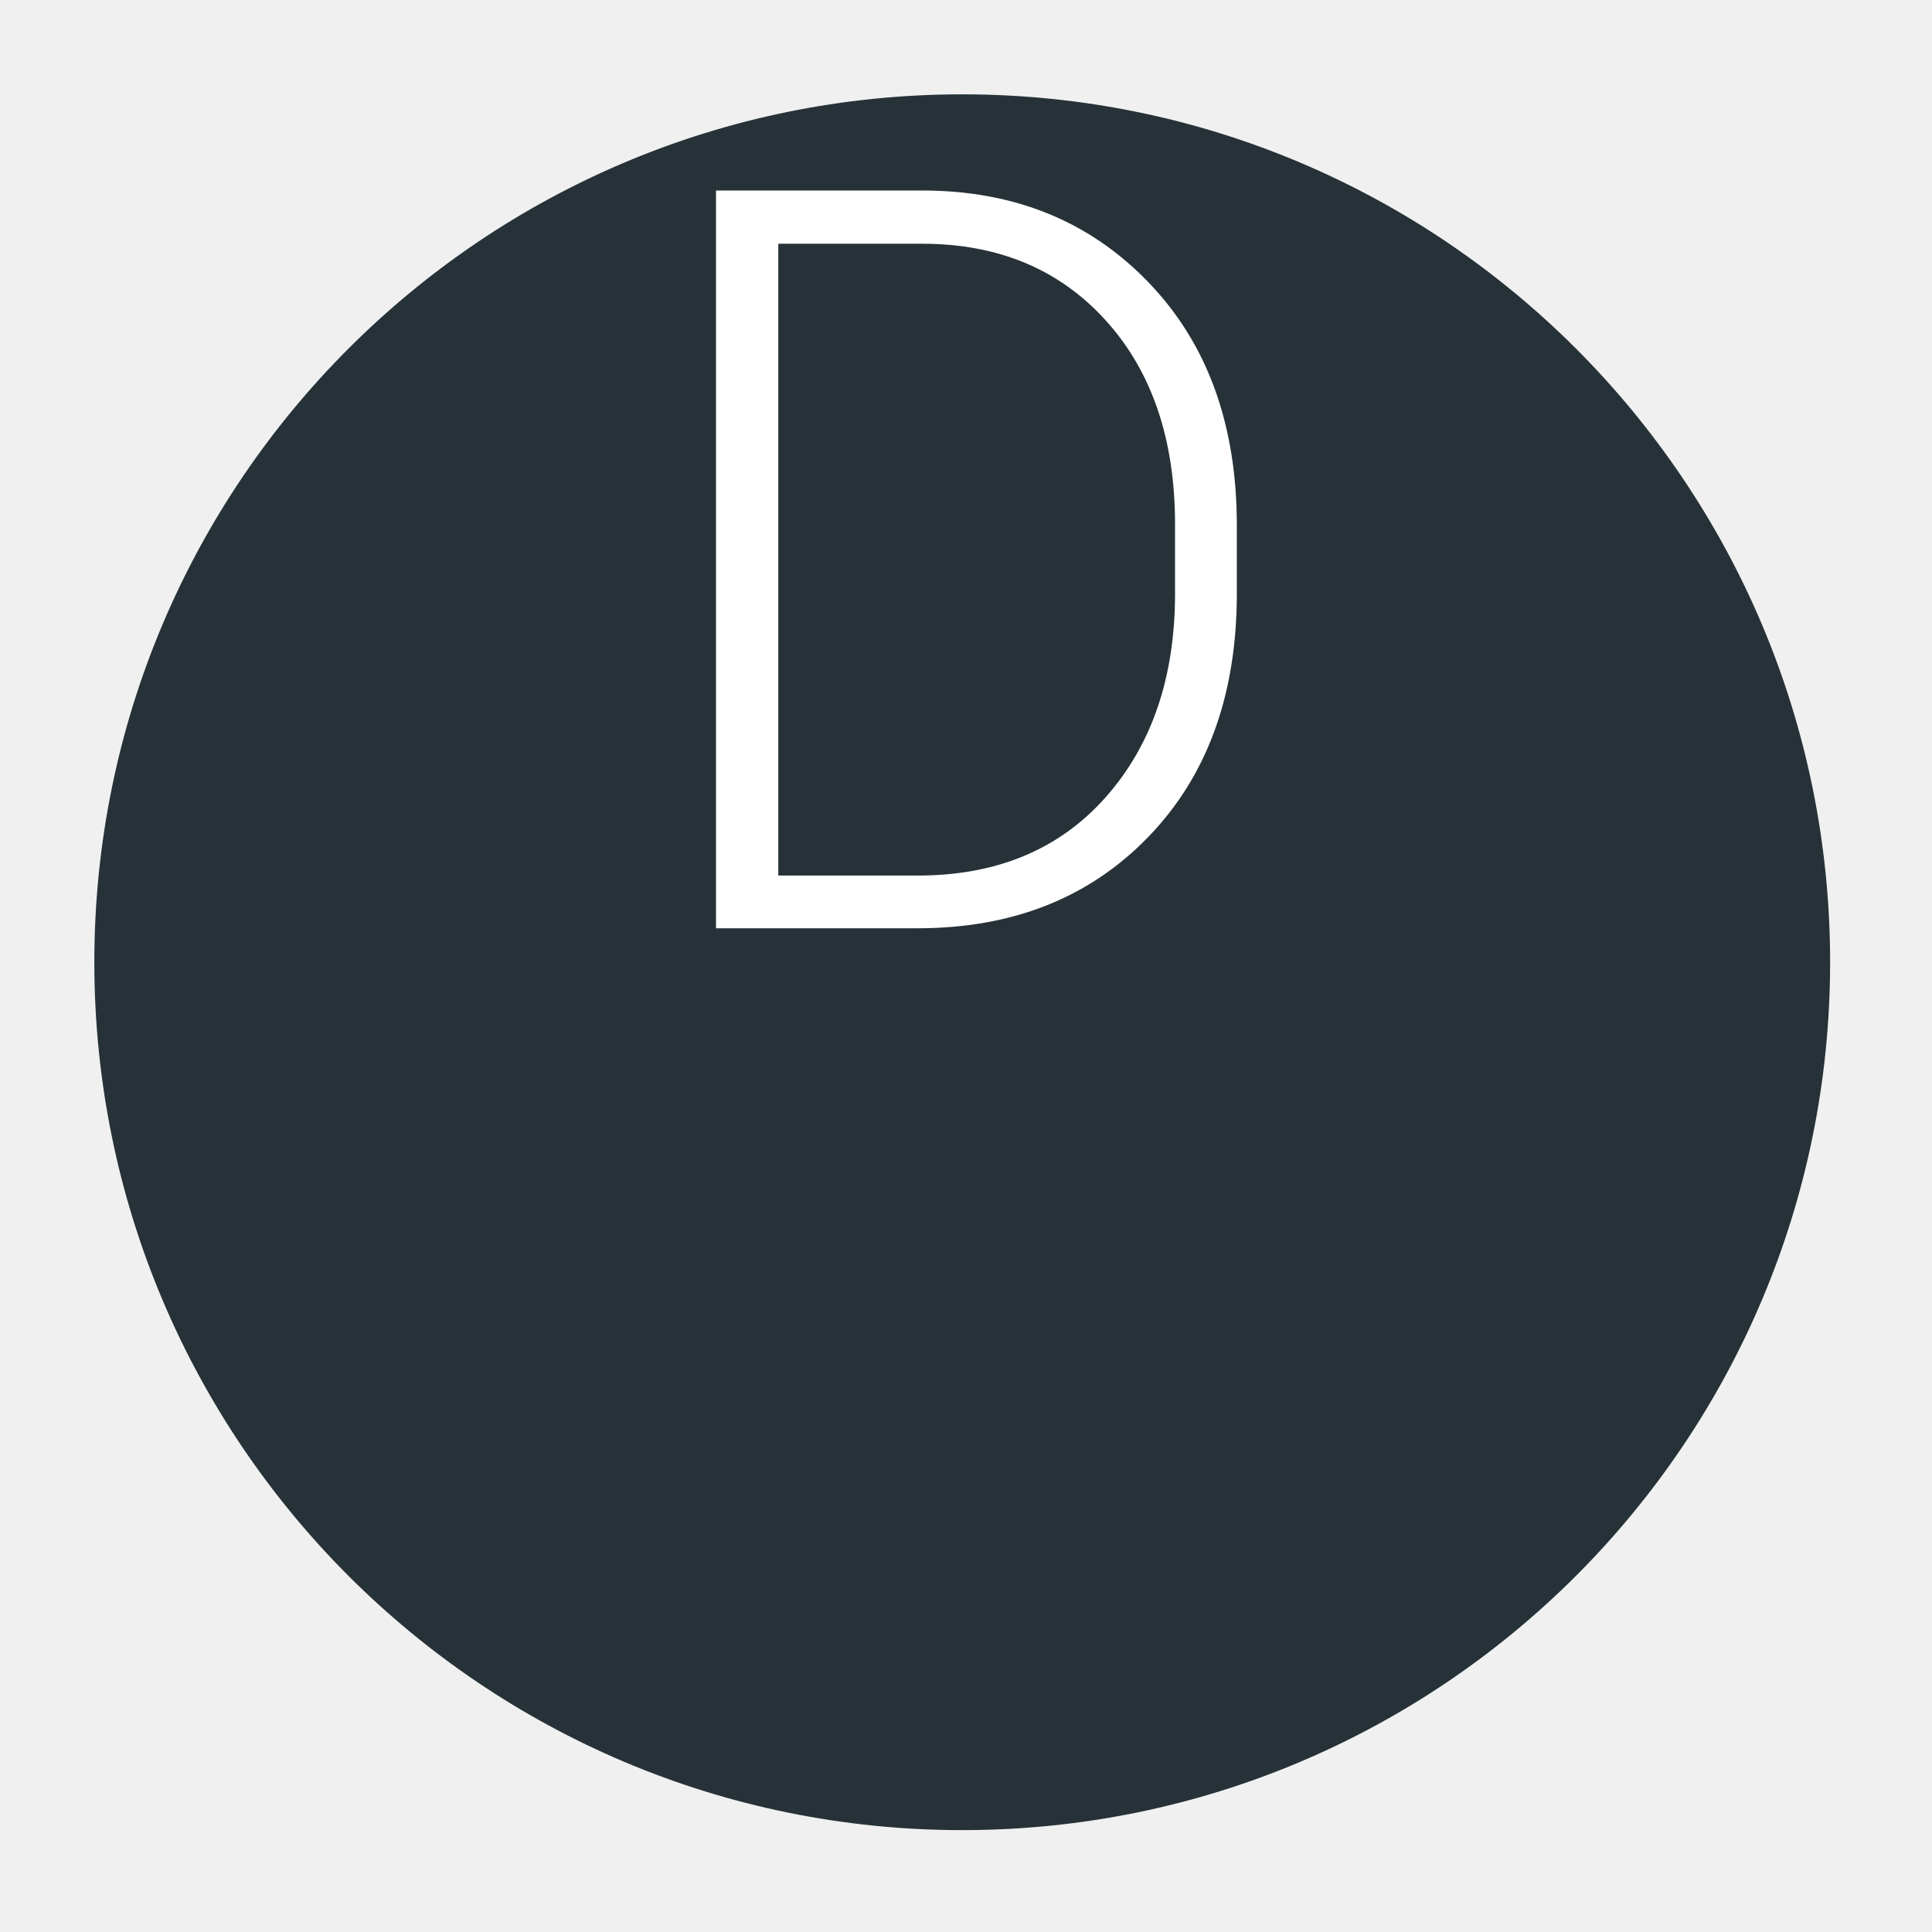
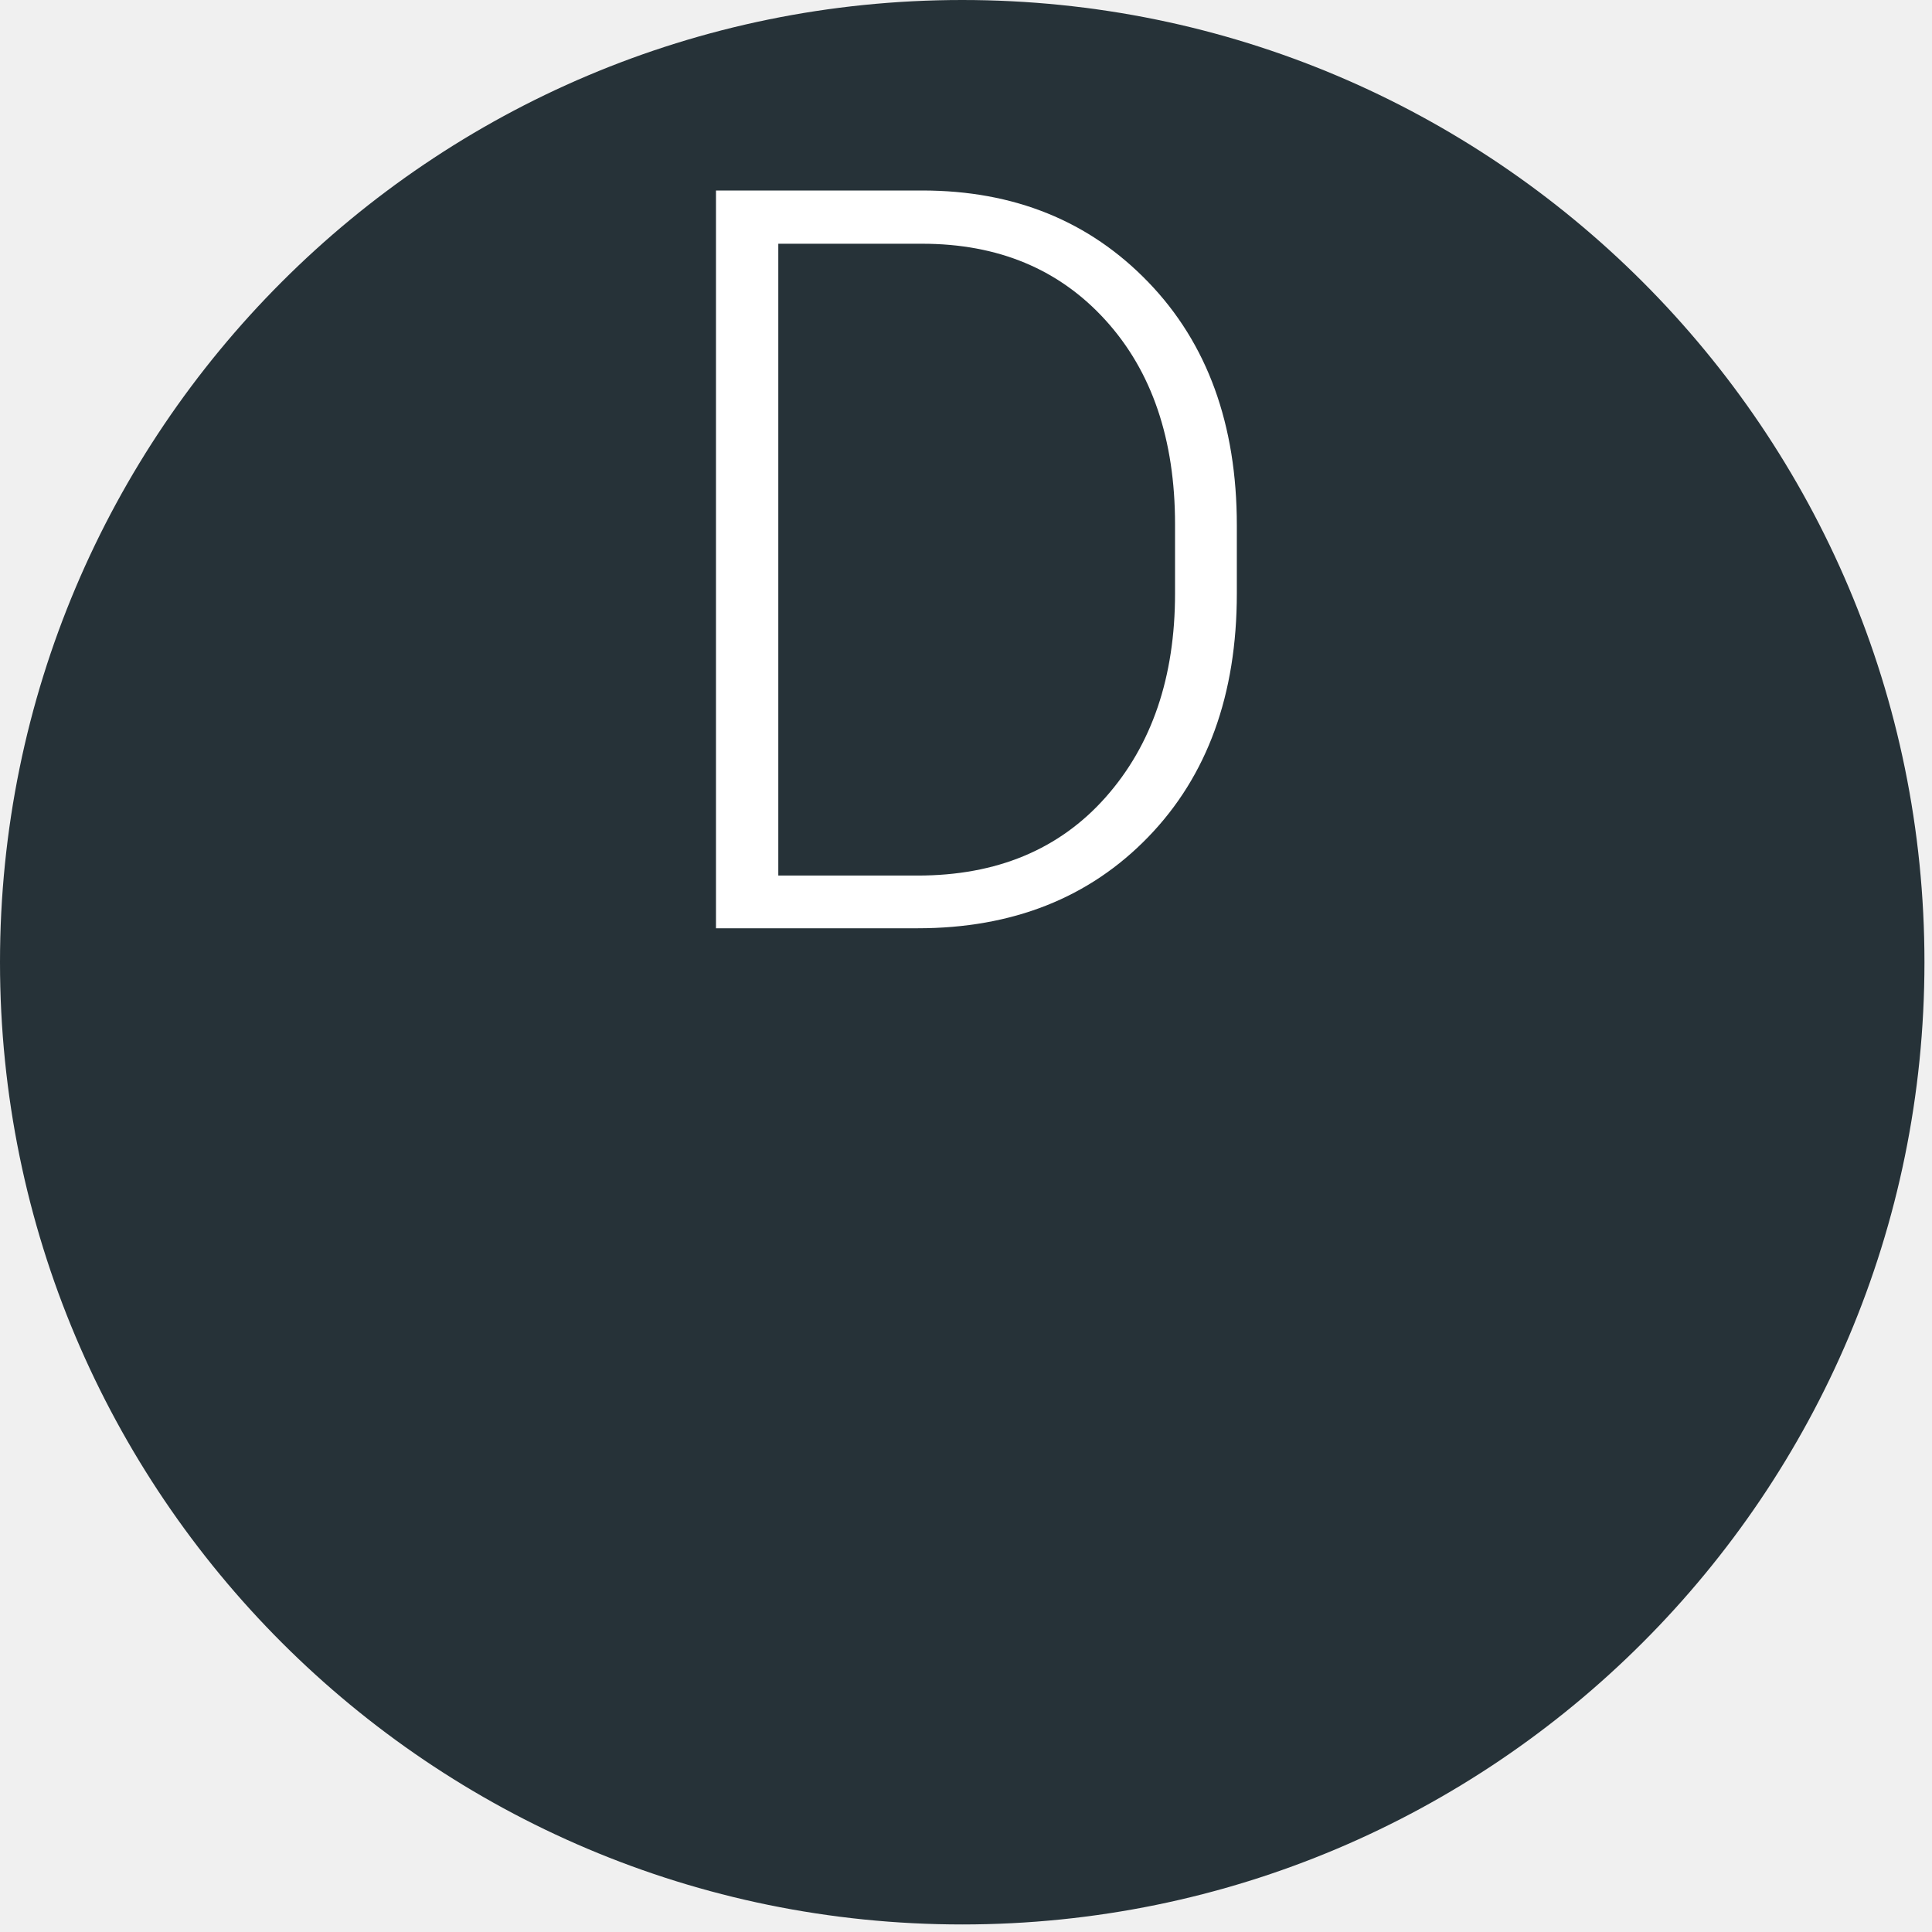
<svg xmlns="http://www.w3.org/2000/svg" width="532" height="532" viewBox="0 0 512 512">
-   <circle cx="255" cy="255" r="230" fill="#263238" />
+   <circle cx="255" cy="255" r="255" fill="#263238" />
  <text x="255" y="246" alignment-baseline="central" text-anchor="middle" fill="#fff" font-size="275" font-weight="300" font-family="Roboto">D</text>
</svg>
